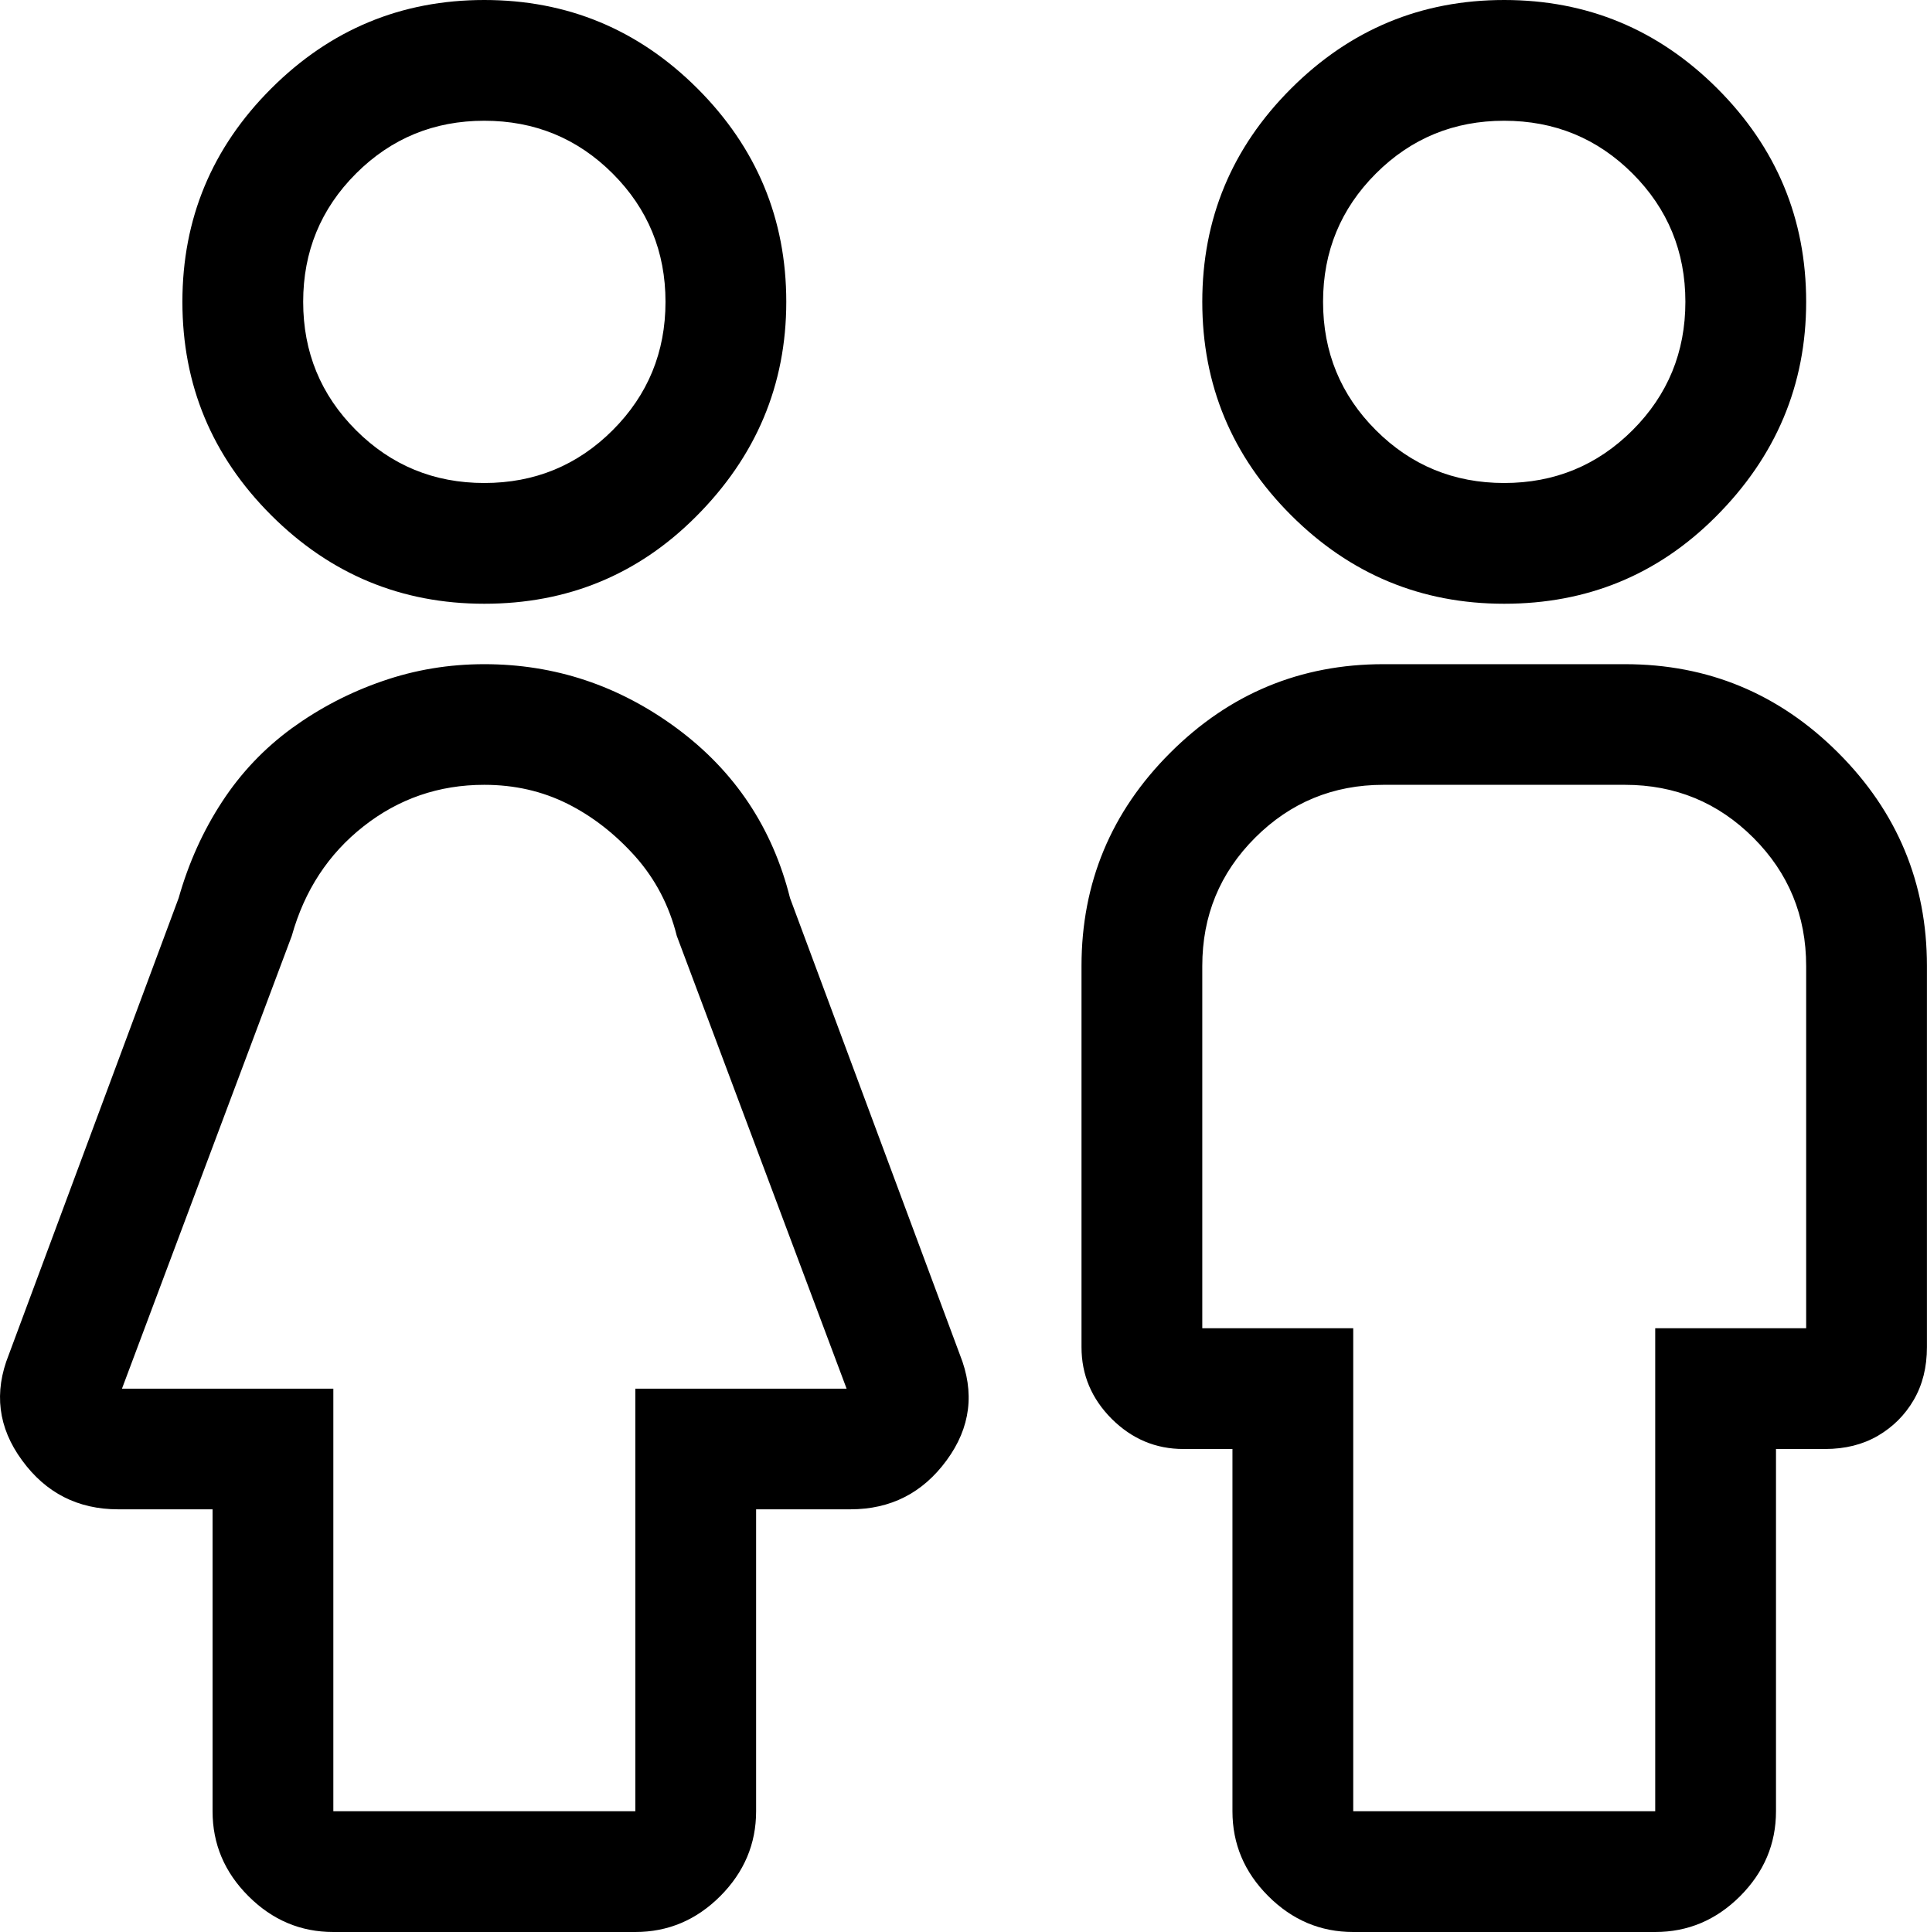
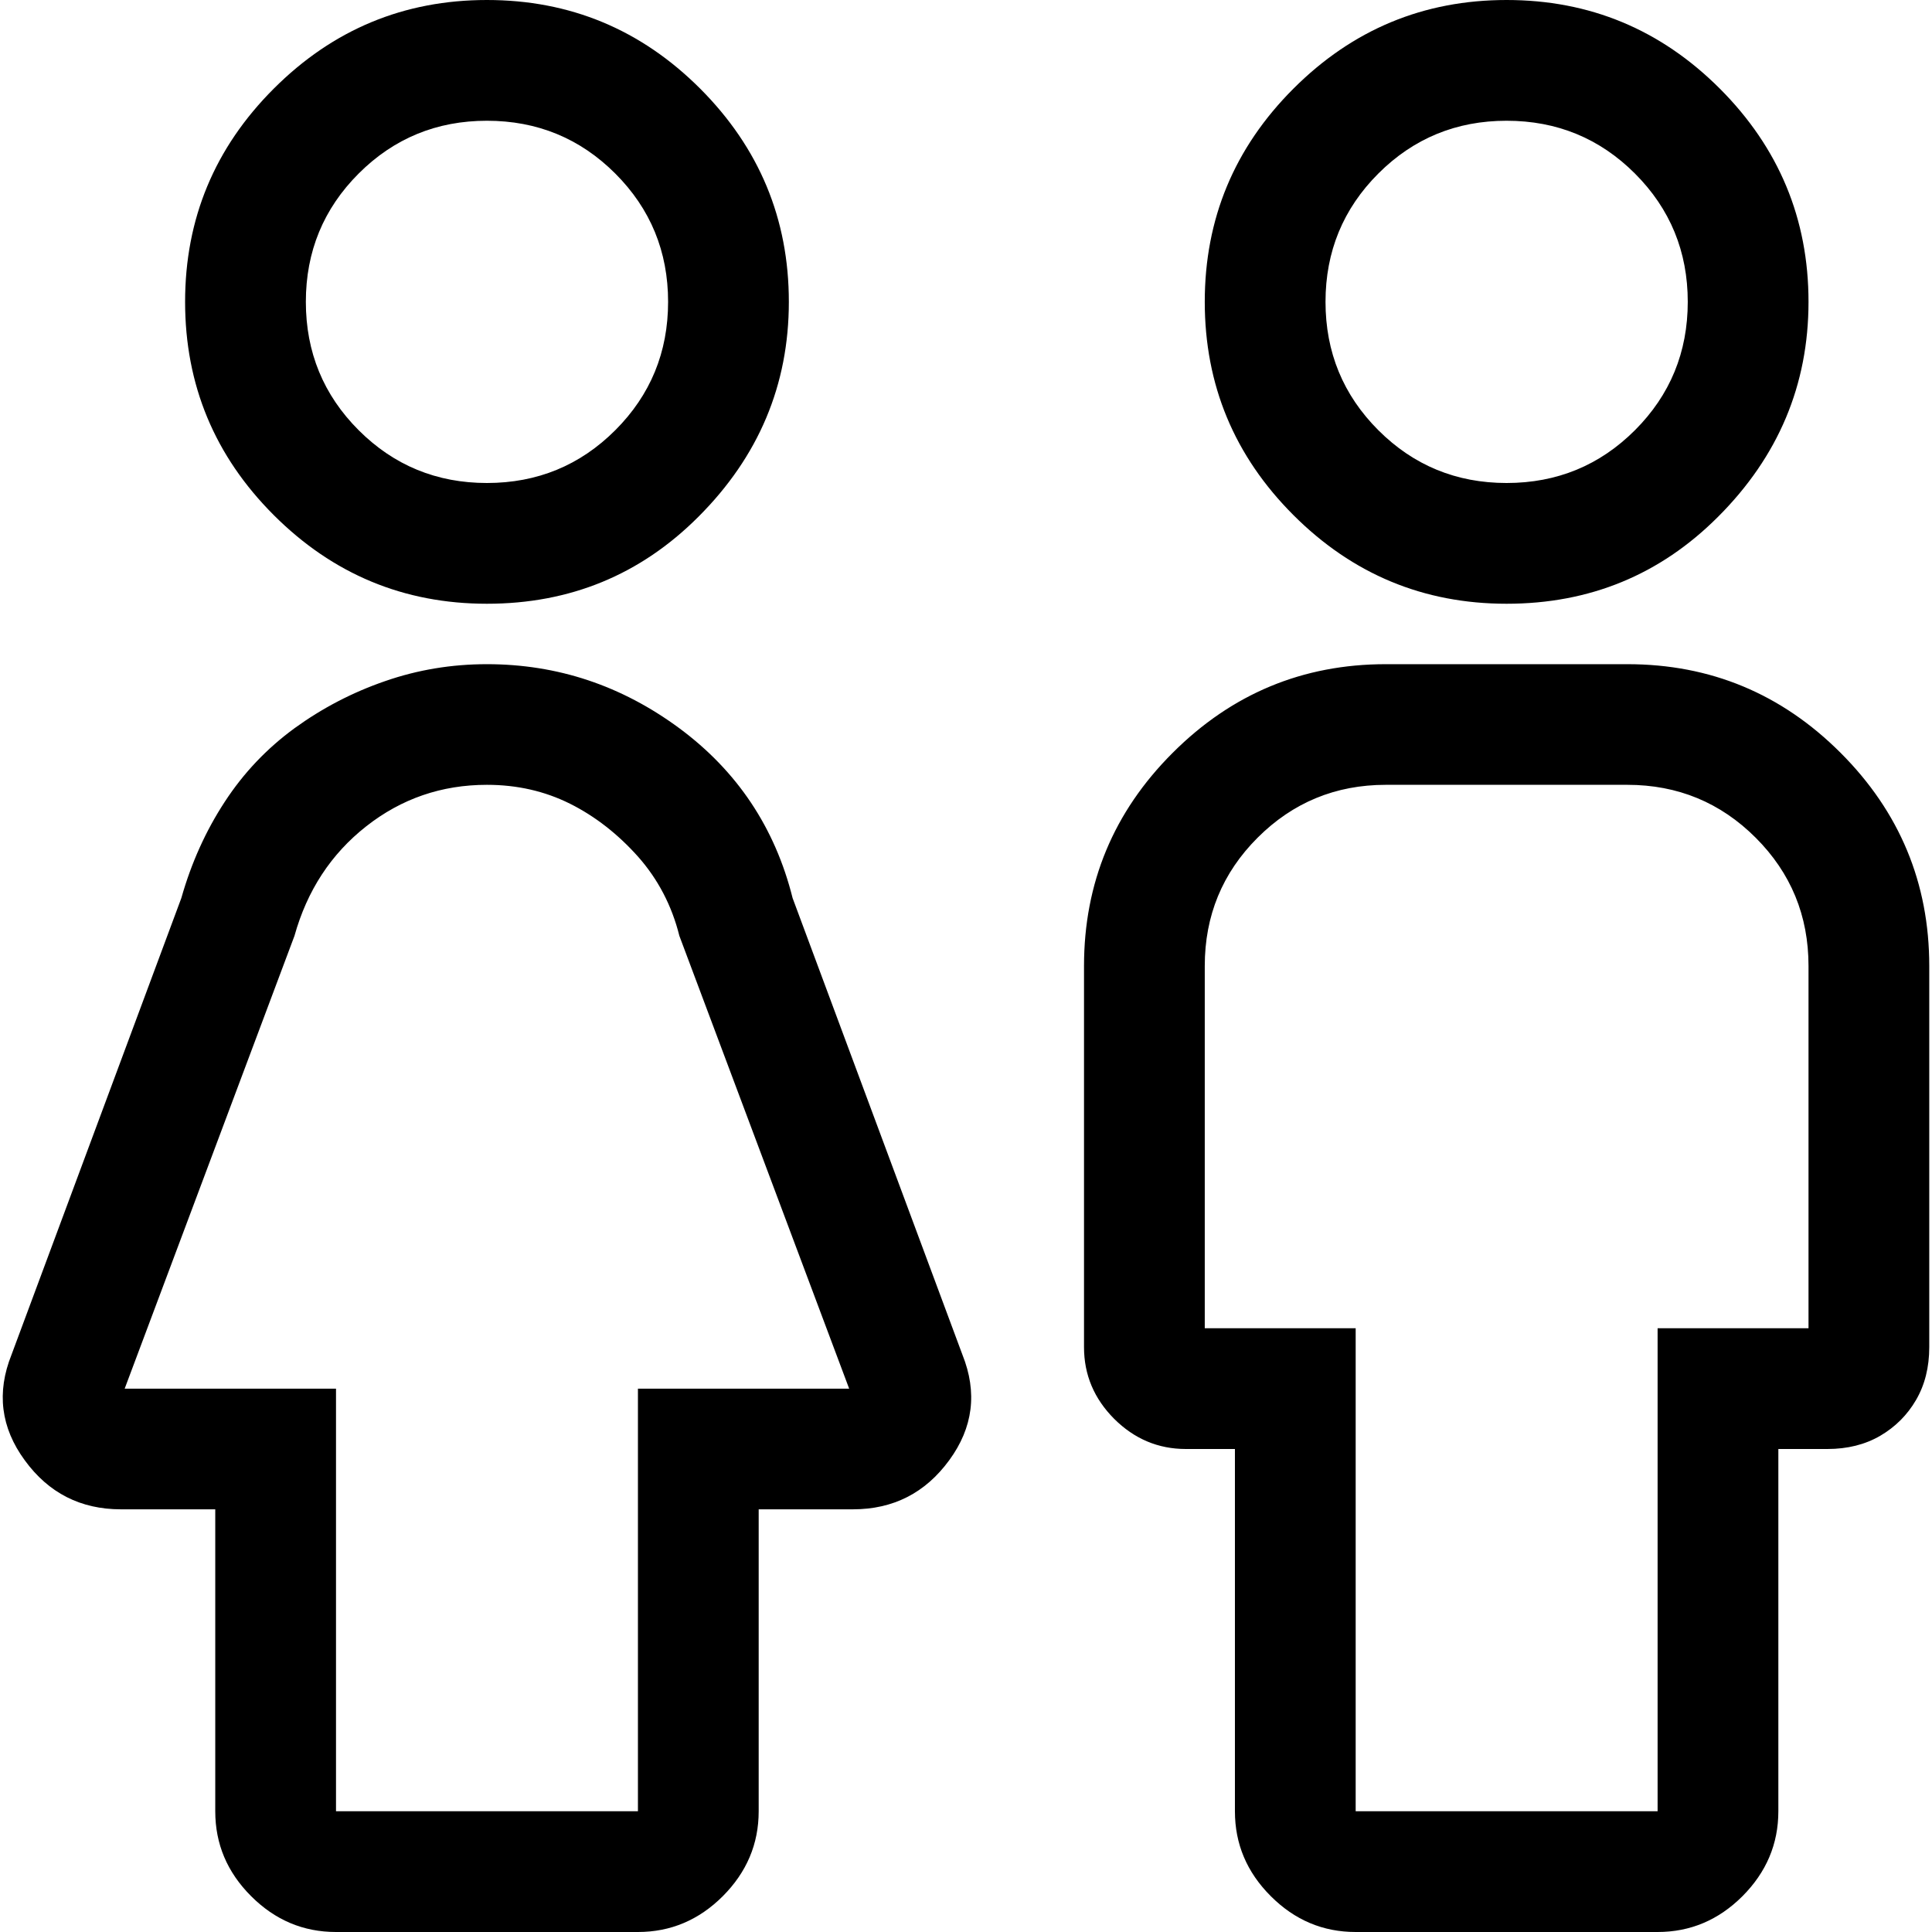
- <svg xmlns="http://www.w3.org/2000/svg" width="17.949px" height="18px" viewBox="0 0 17.949 18" version="1.1">
+ <svg xmlns="http://www.w3.org/2000/svg" width="1em" height="1em" viewBox="0 0 17.949 18" version="1.1">
  <g id="icon-adults" stroke="none" stroke-width="1" fill="none" fill-rule="evenodd">
    <path d="M15.98,4.816 C15.441,5.355 14.785,5.625 14.011,5.625 C13.238,5.625 12.576,5.35 12.025,4.799 C11.474,4.248 11.199,3.586 11.199,2.812 C11.199,2.039 11.474,1.377 12.025,0.826 C12.576,0.275 13.238,0 14.011,0 C14.785,0 15.447,0.275 15.998,0.826 C16.548,1.377 16.824,2.039 16.824,2.812 C16.824,3.586 16.543,4.254 15.98,4.816 Z M15.207,1.617 C14.879,1.289 14.48,1.125 14.011,1.125 C13.543,1.125 13.144,1.289 12.816,1.617 C12.488,1.945 12.324,2.344 12.324,2.812 C12.324,3.281 12.488,3.68 12.816,4.008 C13.144,4.336 13.543,4.5 14.011,4.5 C14.48,4.5 14.879,4.336 15.207,4.008 C15.535,3.68 15.699,3.281 15.699,2.812 C15.699,2.344 15.535,1.945 15.207,1.617 Z M15.136,6.188 C15.91,6.188 16.572,6.463 17.123,7.014 C17.673,7.564 17.949,8.227 17.949,9 L17.949,12.551 C17.949,12.738 17.908,12.902 17.826,13.043 C17.744,13.184 17.632,13.295 17.492,13.377 C17.351,13.459 17.187,13.5 17,13.5 L16.543,13.5 L16.543,16.875 C16.543,17.18 16.431,17.443 16.209,17.666 C15.986,17.889 15.722,18 15.418,18 L12.605,18 C12.3,18 12.037,17.889 11.814,17.666 C11.591,17.443 11.48,17.18 11.48,16.875 L11.48,13.5 L11.023,13.5 C10.765,13.5 10.543,13.406 10.355,13.219 C10.168,13.031 10.074,12.809 10.074,12.551 L10.074,9 C10.074,8.227 10.349,7.564 10.9,7.014 C11.451,6.463 12.113,6.188 12.886,6.188 L15.136,6.188 Z M16.824,12.375 L16.824,9 C16.824,8.531 16.66,8.133 16.332,7.805 C16.004,7.477 15.605,7.312 15.136,7.312 L12.886,7.312 C12.418,7.312 12.019,7.477 11.691,7.805 C11.363,8.133 11.199,8.531 11.199,9 L11.199,12.375 L12.605,12.375 L12.605,16.875 L15.418,16.875 L15.418,12.375 L16.824,12.375 Z M6.48,4.816 C5.941,5.355 5.285,5.625 4.511,5.625 C3.738,5.625 3.076,5.35 2.525,4.799 C1.974,4.248 1.699,3.586 1.699,2.812 C1.699,2.039 1.974,1.377 2.525,0.826 C3.076,0.275 3.738,0 4.511,0 C5.285,0 5.947,0.275 6.498,0.826 C7.048,1.377 7.324,2.039 7.324,2.812 C7.324,3.586 7.043,4.254 6.48,4.816 Z M5.707,1.617 C5.379,1.289 4.98,1.125 4.511,1.125 C4.043,1.125 3.644,1.289 3.316,1.617 C2.988,1.945 2.824,2.344 2.824,2.812 C2.824,3.281 2.988,3.68 3.316,4.008 C3.644,4.336 4.043,4.5 4.511,4.5 C4.98,4.5 5.379,4.336 5.707,4.008 C6.035,3.68 6.199,3.281 6.199,2.812 C6.199,2.344 6.035,1.945 5.707,1.617 Z M8.941,12.621 C9.082,12.973 9.041,13.301 8.818,13.605 C8.595,13.91 8.296,14.062 7.921,14.062 L7.043,14.062 L7.043,16.875 C7.043,17.18 6.931,17.443 6.709,17.666 C6.486,17.889 6.222,18 5.918,18 L3.105,18 C2.8,18 2.537,17.889 2.314,17.666 C2.091,17.443 1.98,17.18 1.98,16.875 L1.98,14.062 L1.101,14.062 C0.726,14.062 0.427,13.91 0.205,13.605 C-0.018,13.301 -0.059,12.973 0.082,12.621 L1.664,8.367 C1.757,8.039 1.892,7.74 2.068,7.471 C2.244,7.201 2.461,6.973 2.718,6.785 C2.976,6.598 3.257,6.451 3.562,6.346 C3.867,6.24 4.183,6.188 4.511,6.188 C5.168,6.188 5.765,6.387 6.304,6.785 C6.843,7.184 7.195,7.711 7.359,8.367 L8.941,12.621 Z M5.918,12.938 L7.886,12.938 L6.304,8.719 C6.234,8.438 6.105,8.191 5.918,7.98 C5.73,7.77 5.519,7.605 5.285,7.488 C5.05,7.371 4.793,7.312 4.511,7.312 C4.089,7.312 3.714,7.441 3.386,7.699 C3.058,7.957 2.836,8.297 2.718,8.719 L1.136,12.938 L3.105,12.938 L3.105,16.875 L5.918,16.875 L5.918,12.938 Z" id="" fill="currentColor" fill-rule="nonzero" />
  </g>
</svg>
